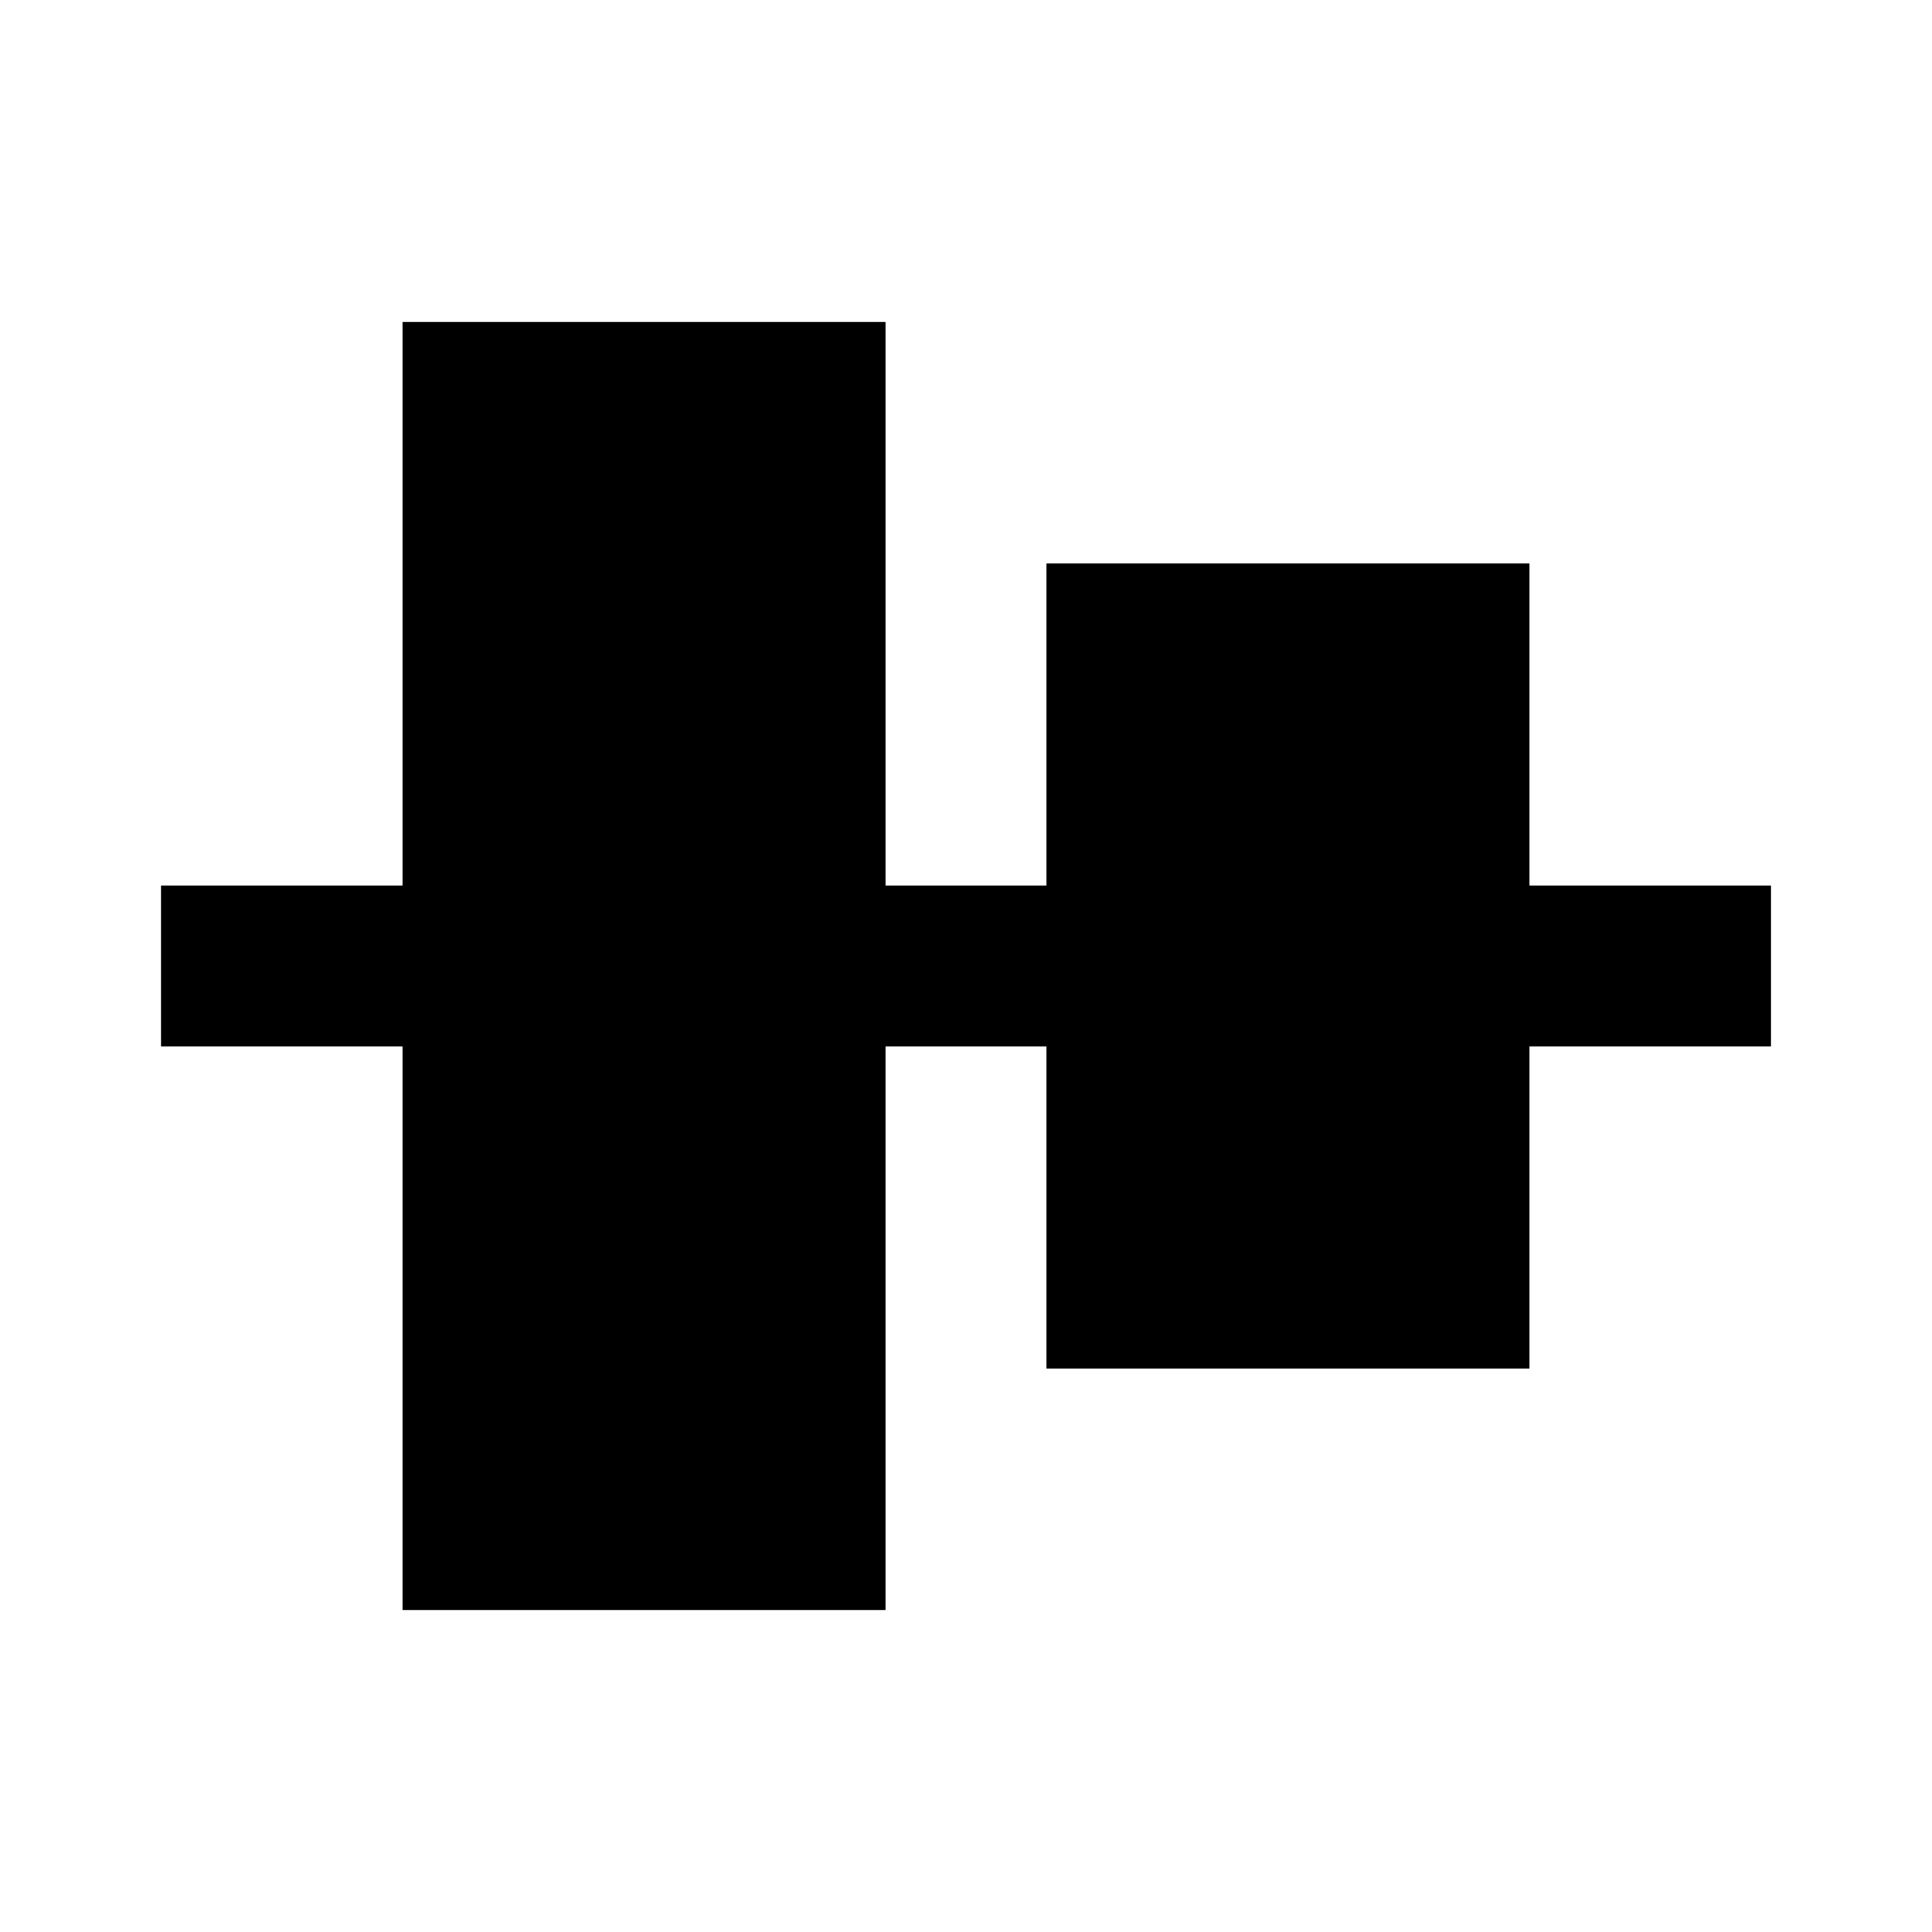
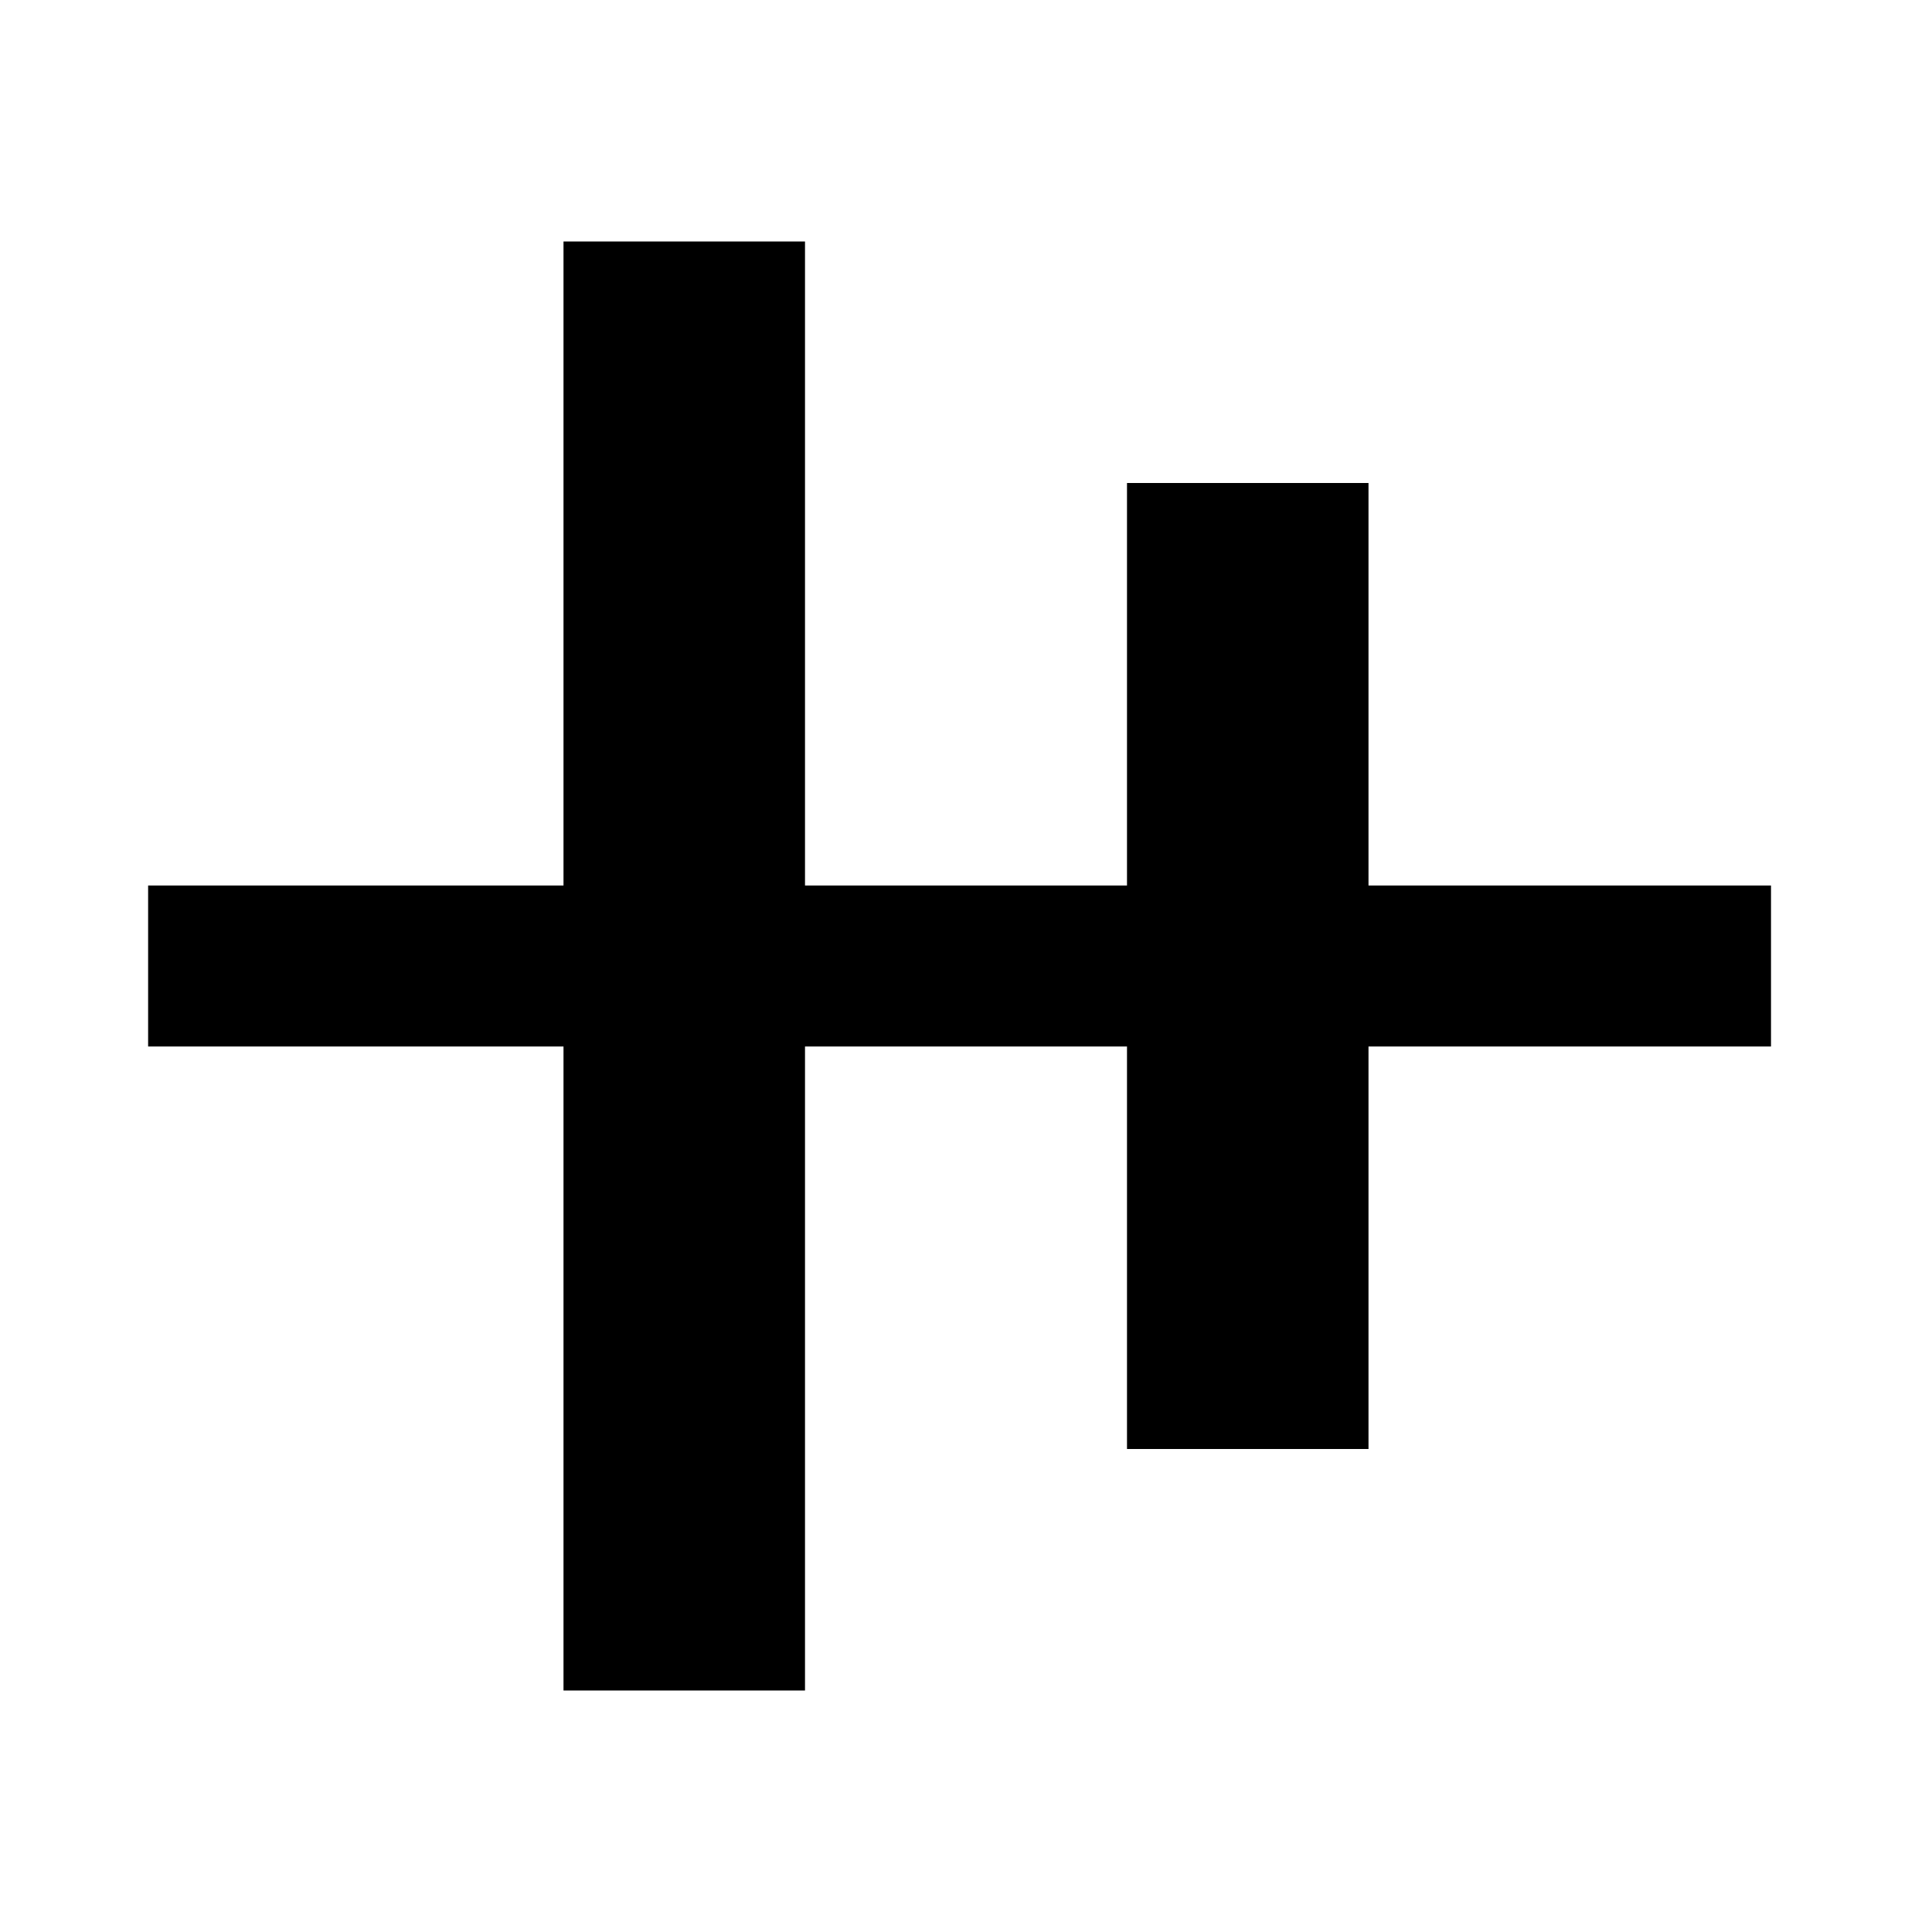
- <svg xmlns="http://www.w3.org/2000/svg" version="1.1" id="mdi-align-vertical-center" width="24" height="24" viewBox="0 0 24 24">
-   <path d="M5 20V13H2V11H5V4H11V11H13V7H19V11H22V13H19V17H13V13H11V20H5Z" />
+ <svg xmlns="http://www.w3.org/2000/svg" enable-background="new 0 0 24 24" height="24" viewBox="0 0 24 24" width="24">
+   <rect fill="none" height="24" width="24" />
+   <polygon points="22,11 17,11 17,6 14,6 14,11 10,11 10,3 7,3 7,11 1.84,11 1.84,13 7,13 7,21 10,21 10,13 14,13 14,18 17,18 17,13 22,13" />
</svg>
